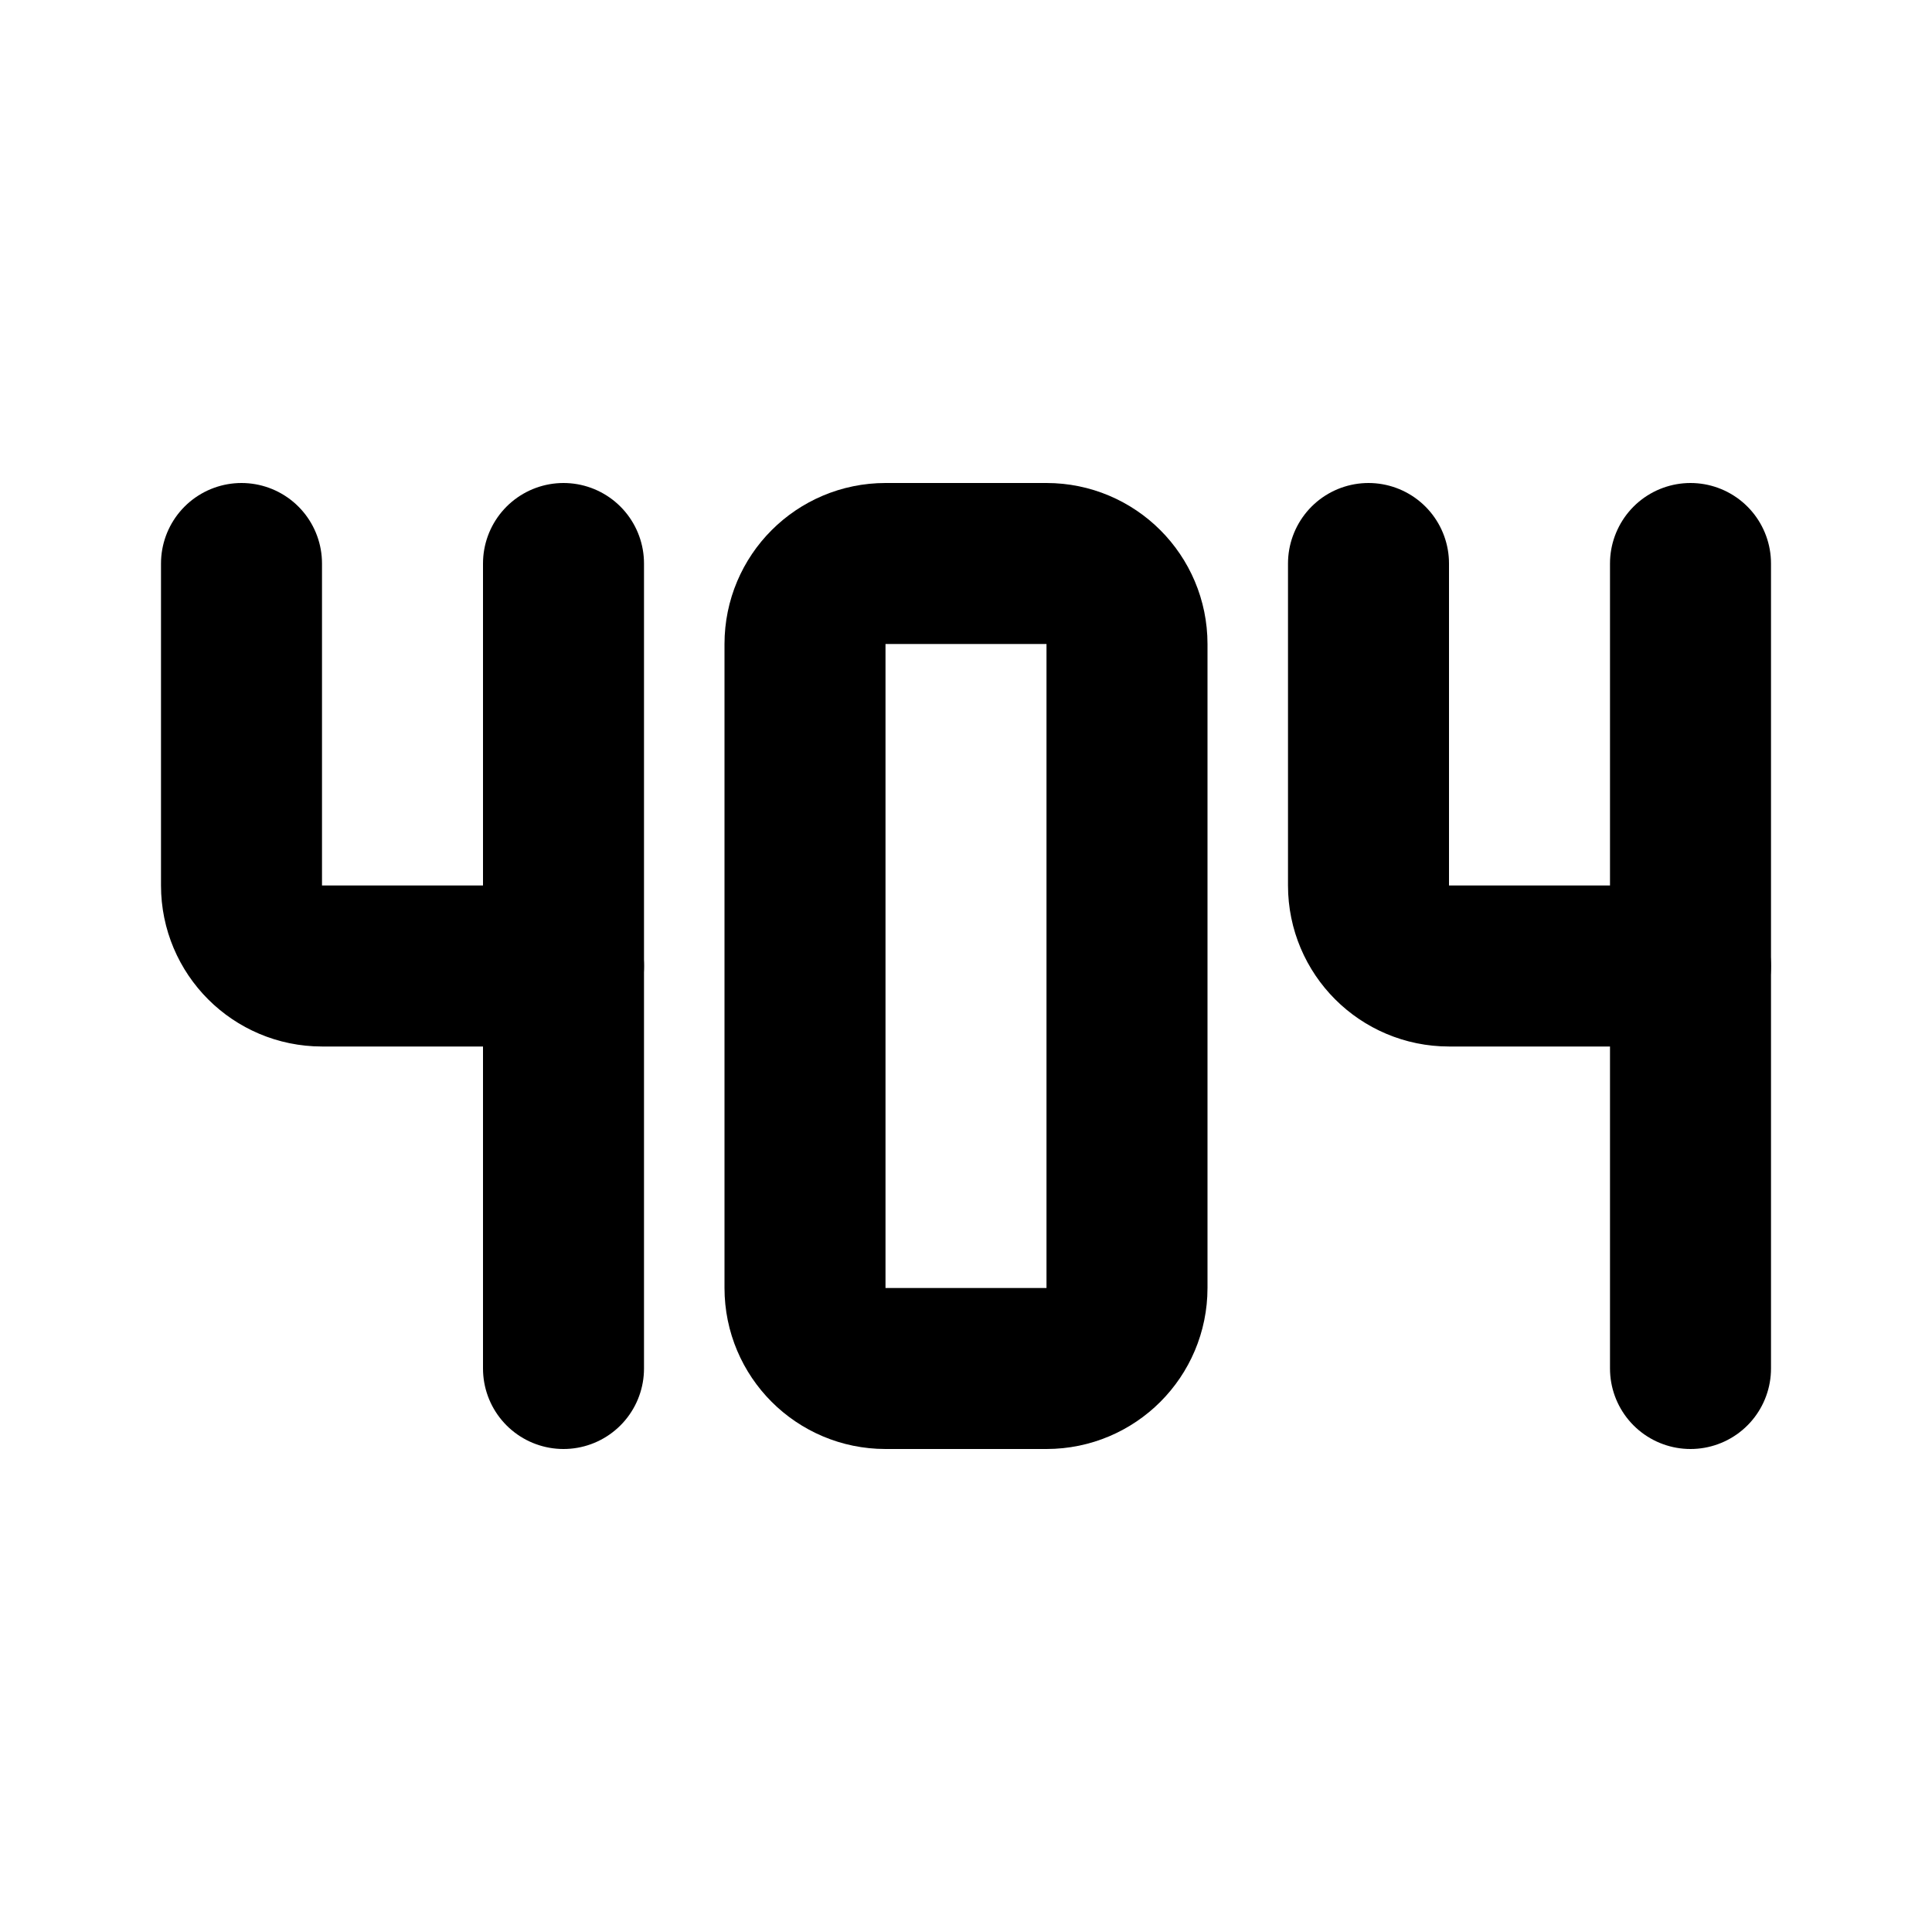
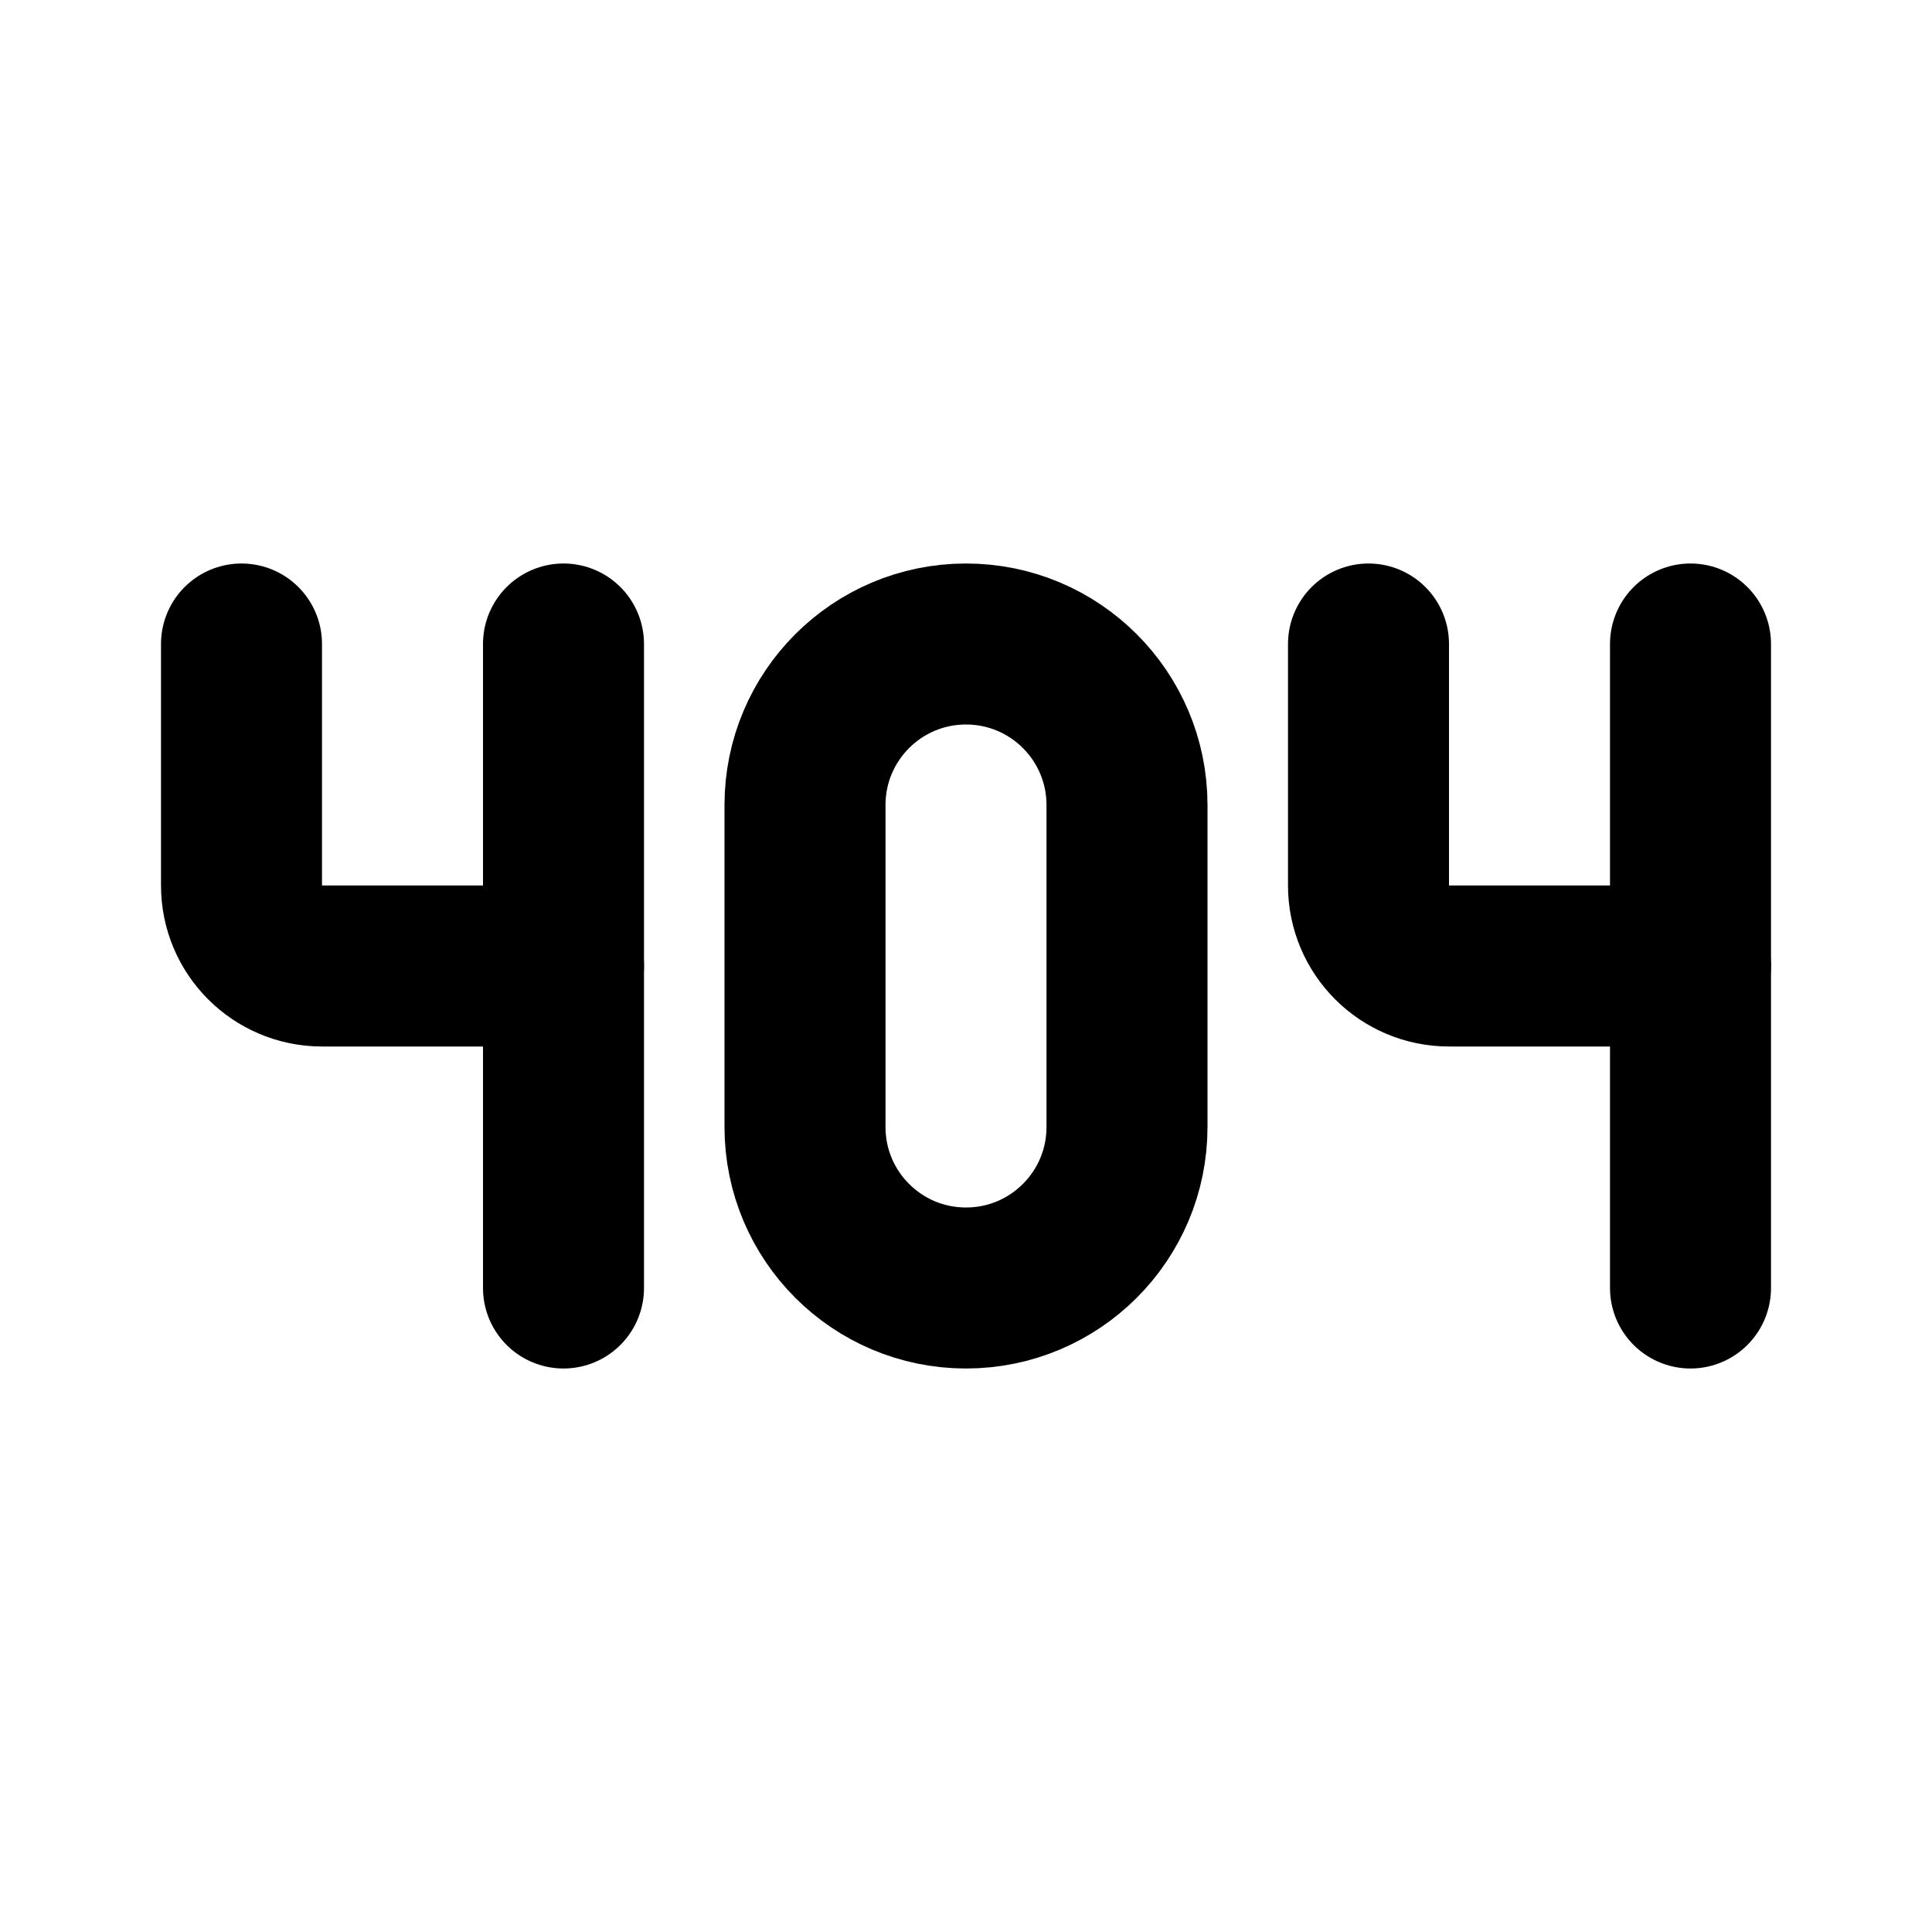
<svg xmlns="http://www.w3.org/2000/svg" width="24" height="24" viewBox="0 0 24 24" fill="none" stroke="currentColor" stroke-width="2" stroke-linecap="round" stroke-linejoin="round">
  <path stroke="none" d="M0 0h24v24H0z" fill="none" />
-   <path d="M3 7v4a1 1 0 0 0 1 1h3" />
-   <path d="M7 7v10" />
-   <path d="M10 8v8a1 1 0 0 0 1 1h2a1 1 0 0 0 1 -1v-8a1 1 0 0 0 -1 -1h-2a1 1 0 0 0 -1 1z" />
-   <path d="M17 7v4a1 1 0 0 0 1 1h3" />
-   <path d="M21 7v10" />
+   <path d="M3 8v3a1 1 0 0 0 1 1h3" />
+   <path d="M7 8v8" />
+   <path d="M17 8v3a1 1 0 0 0 1 1h3" />
+   <path d="M21 8v8" />
+   <path d="M10 10v4a2 2 0 1 0 4 0v-4a2 2 0 1 0 -4 0" />
</svg>
